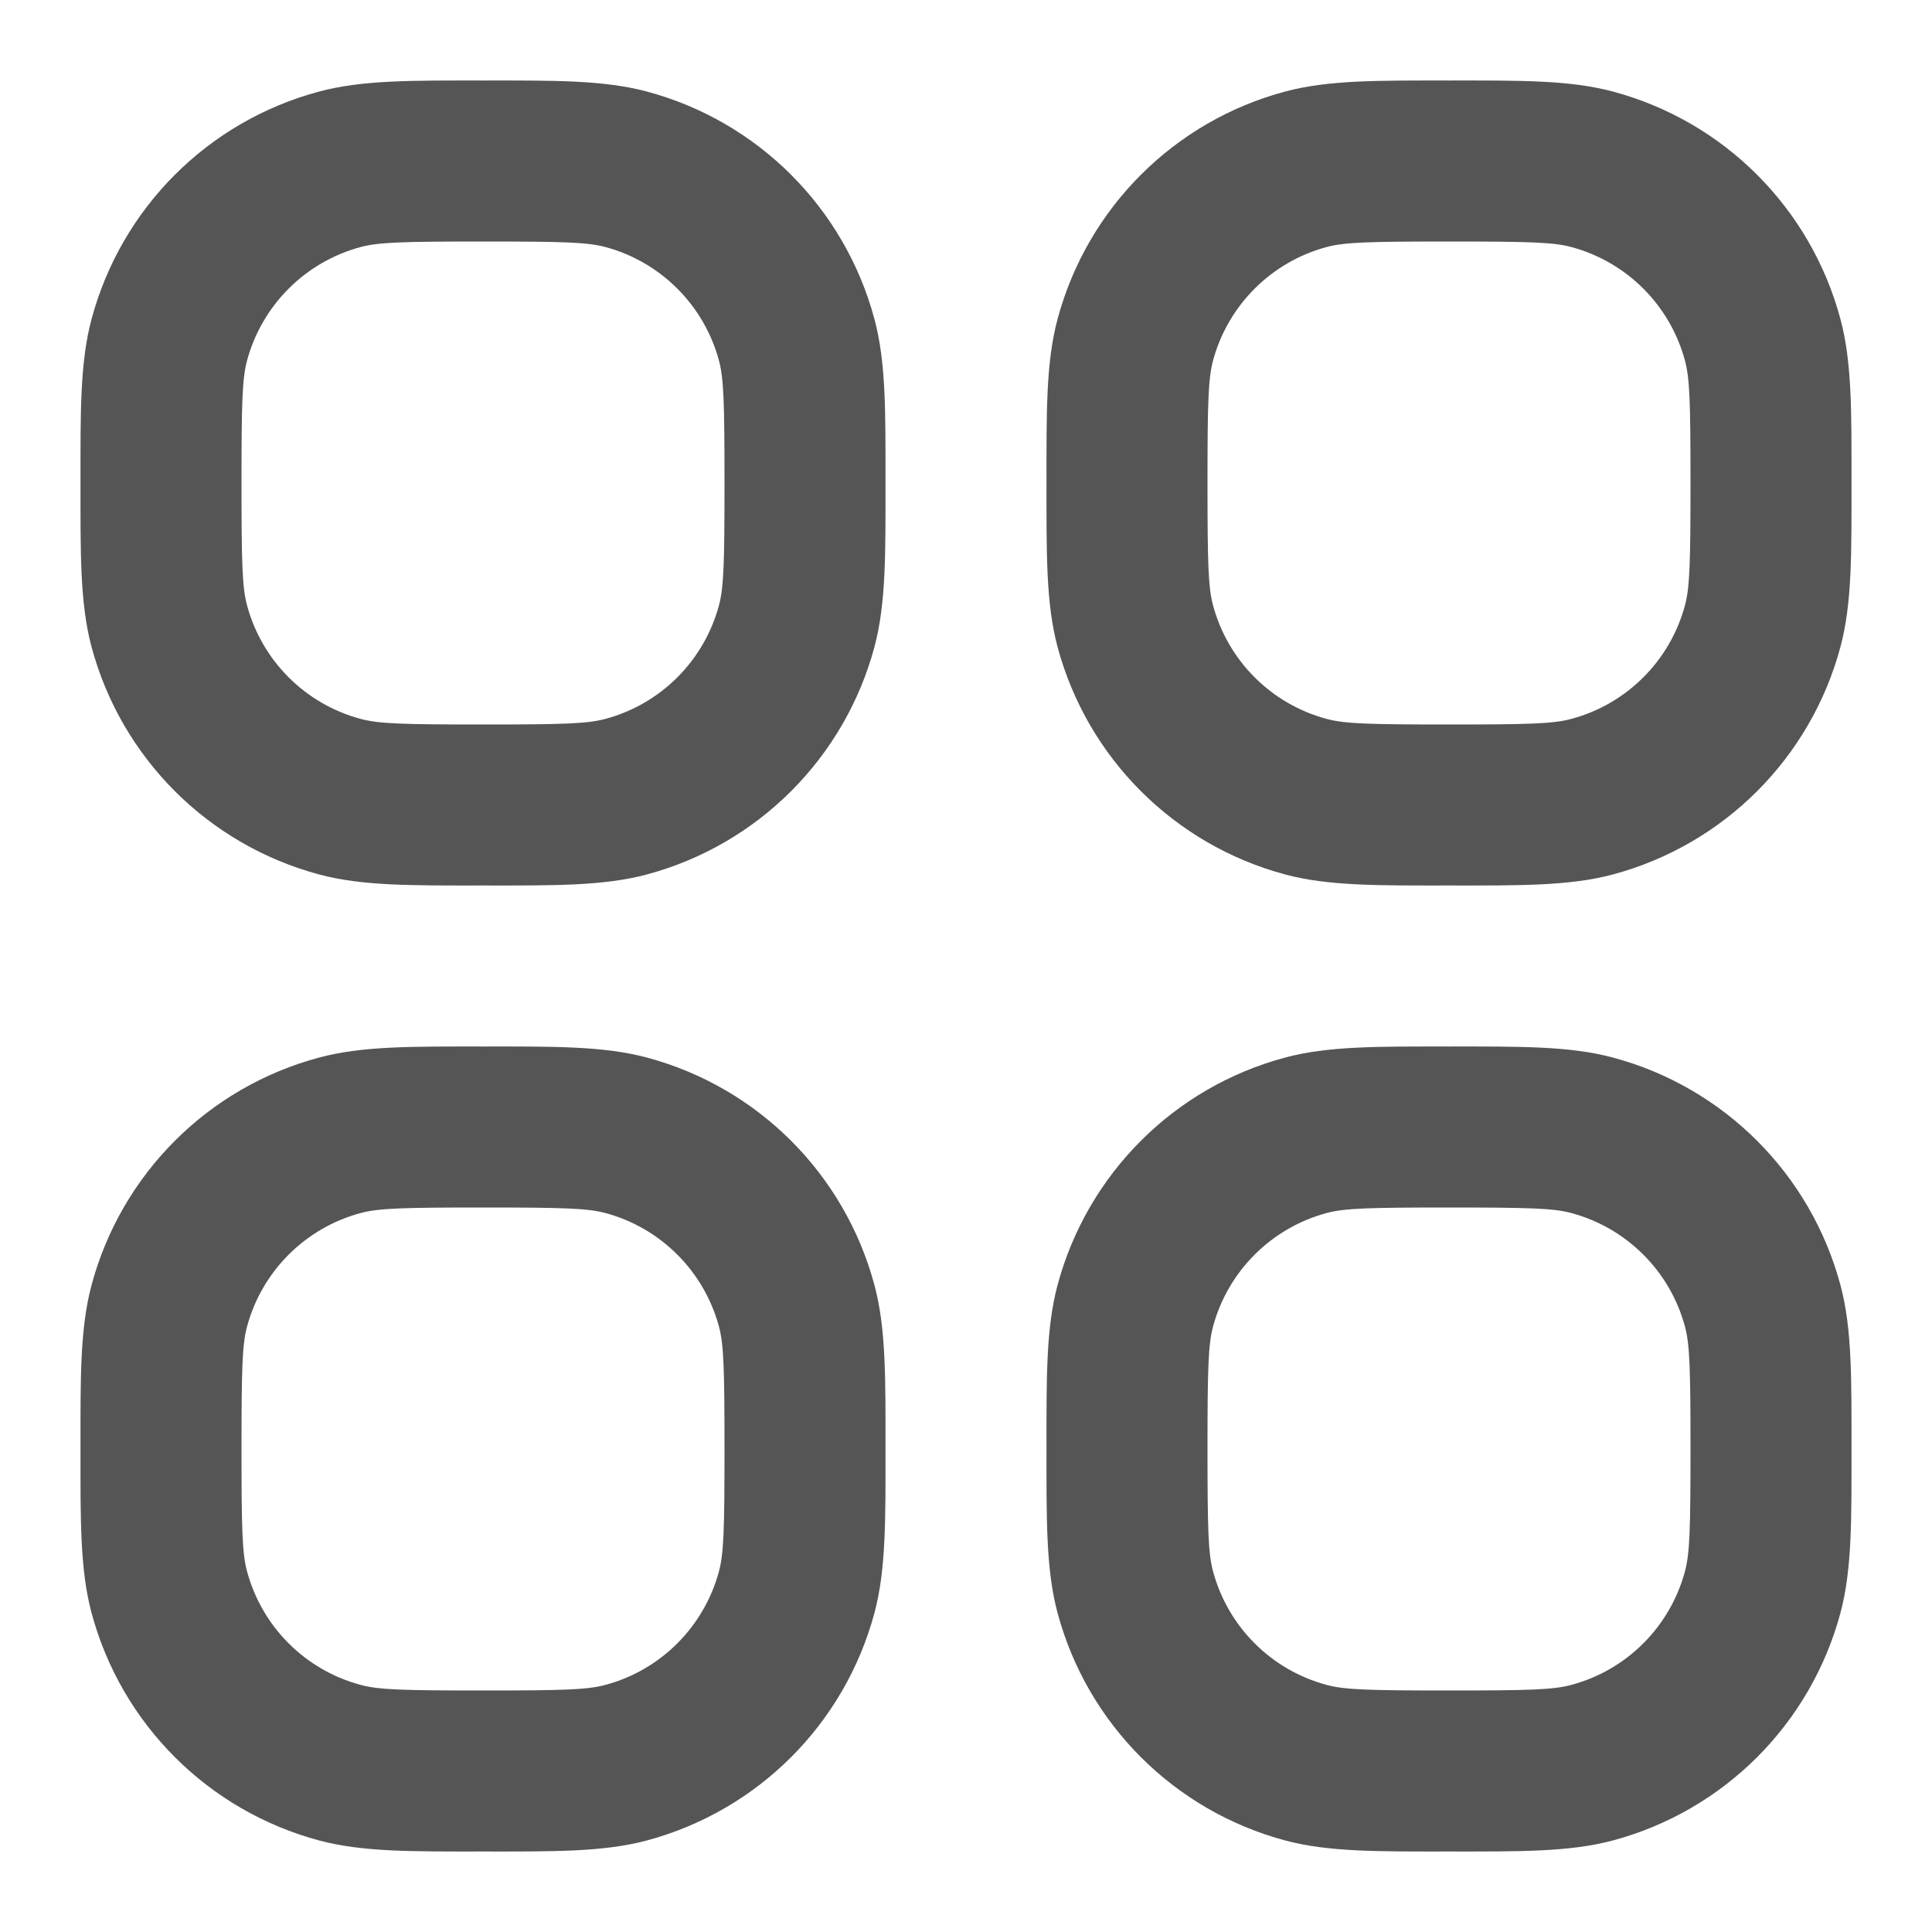
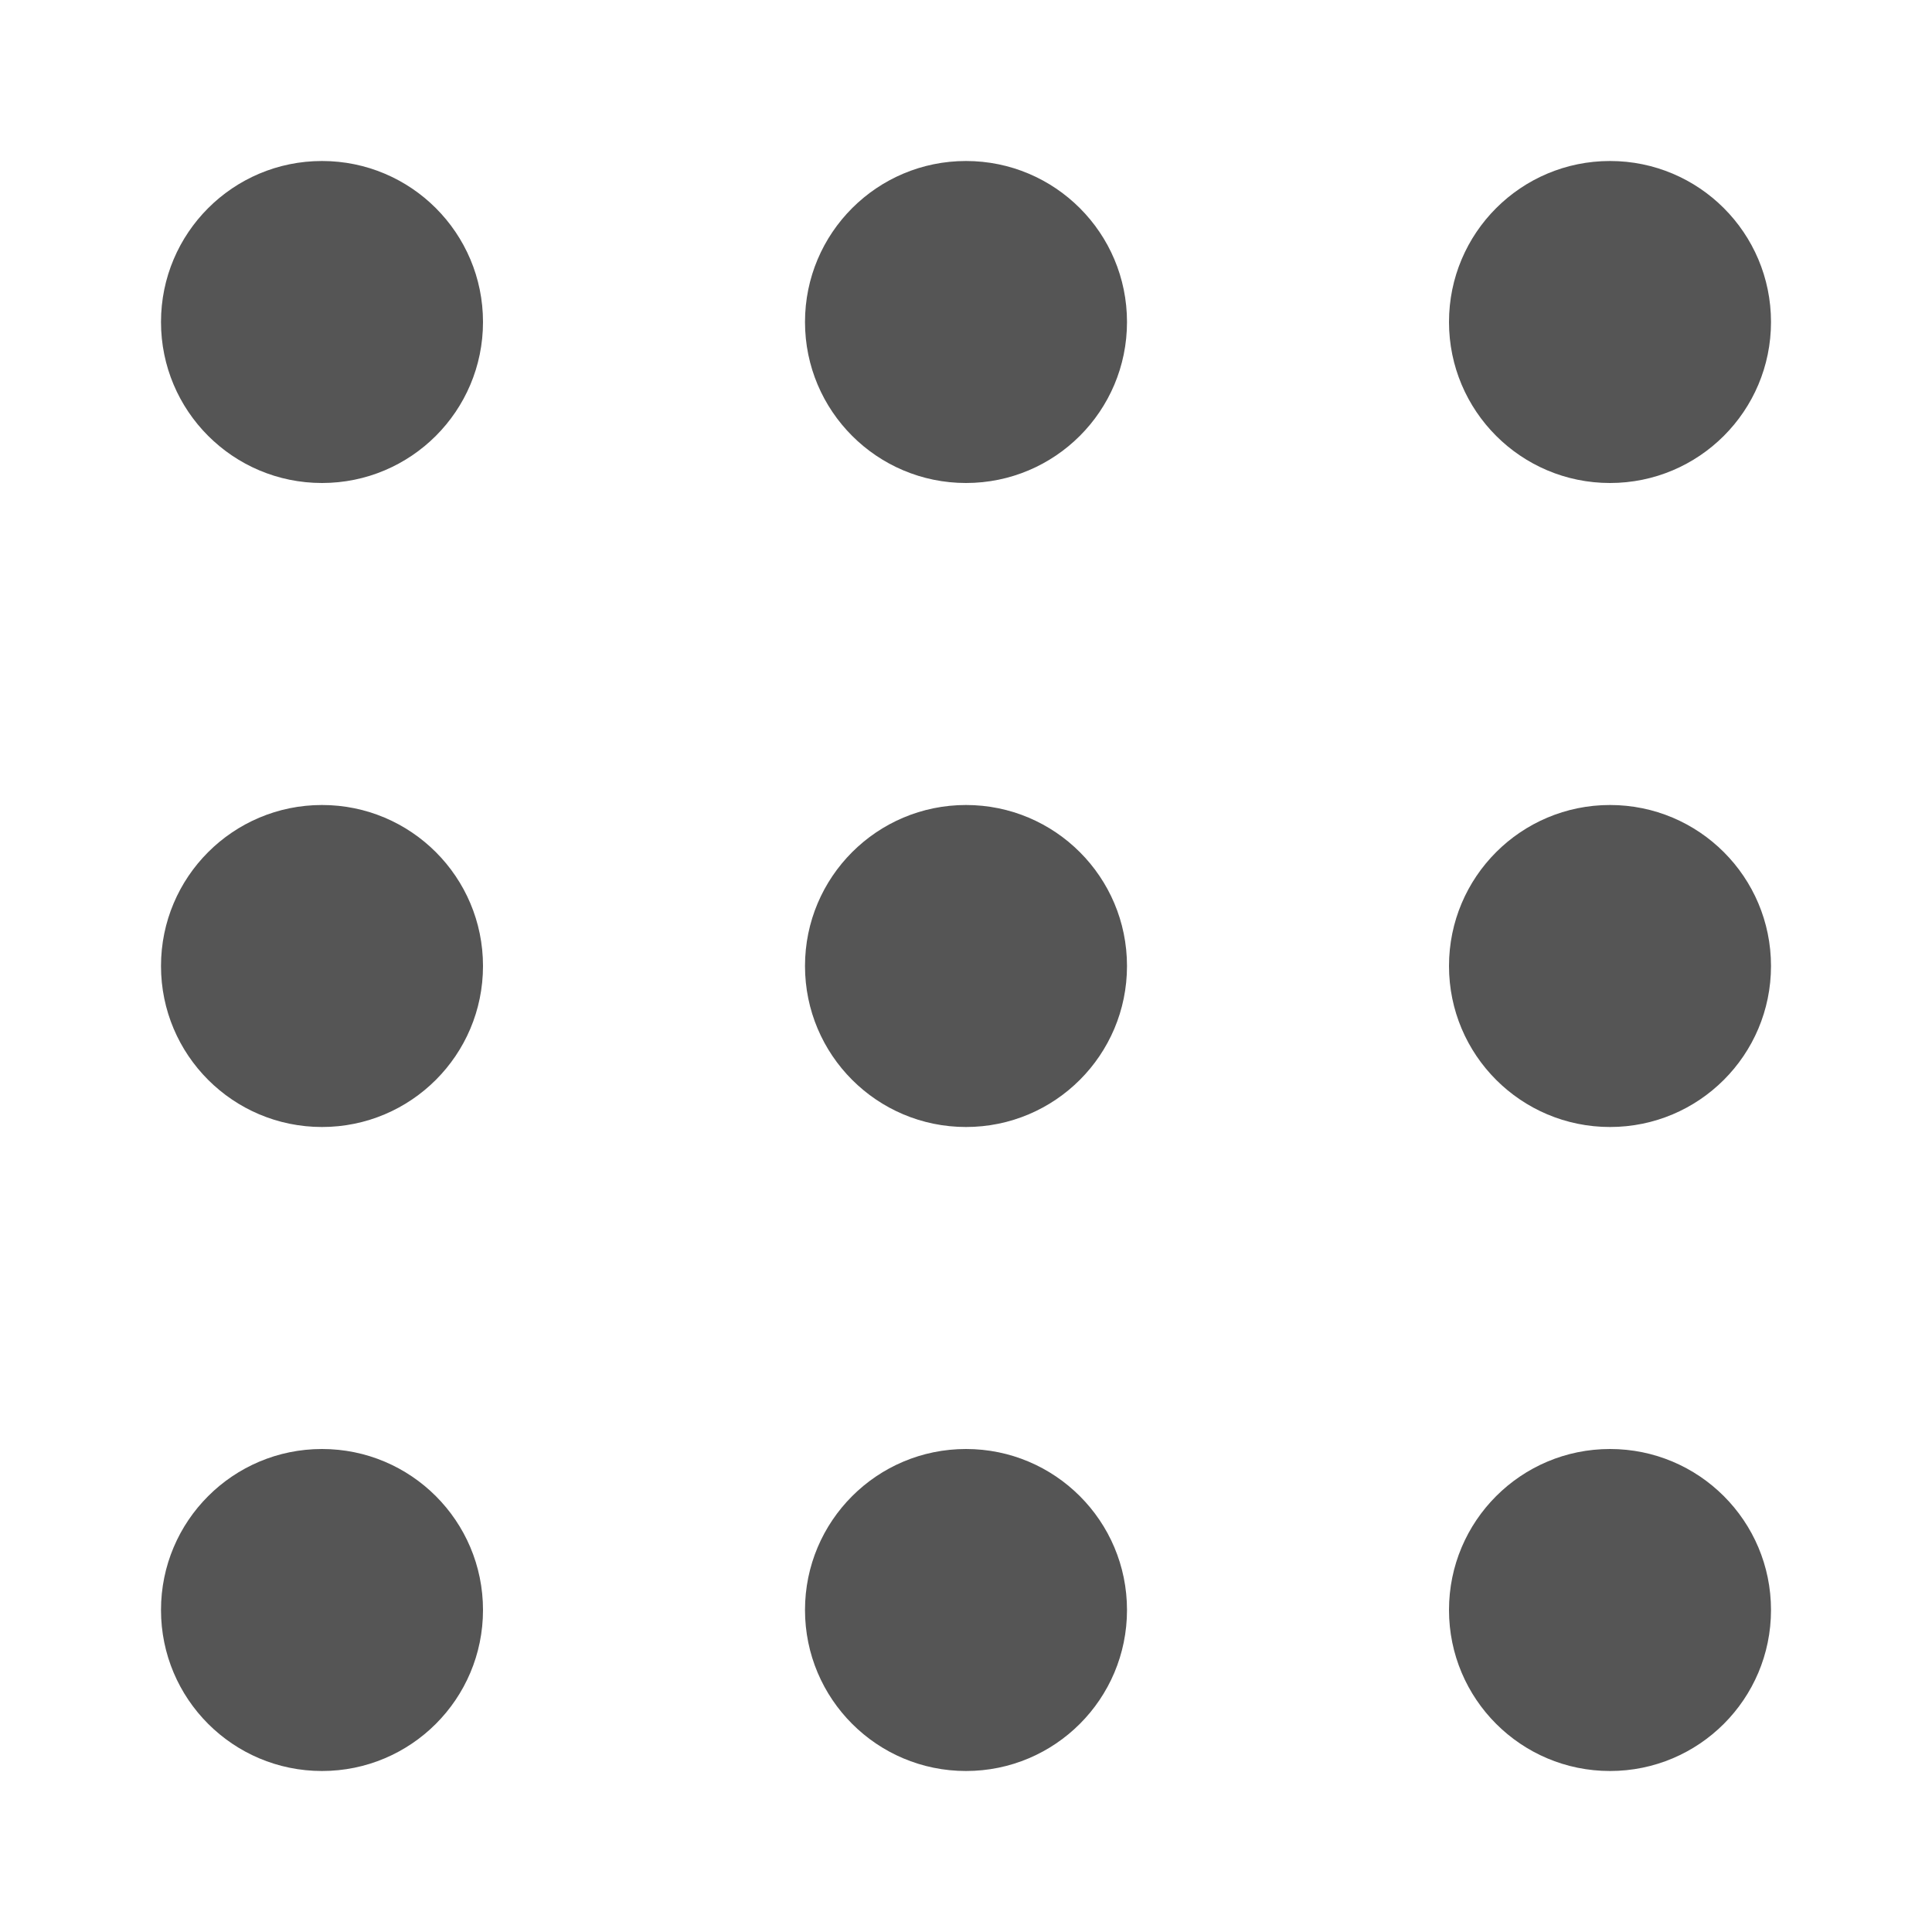
<svg xmlns="http://www.w3.org/2000/svg" width="24" height="24" viewBox="0 0 24 24" fill="none">
-   <path fill-rule="evenodd" clip-rule="evenodd" d="M6 13C6.865 13 7.494 12.992 8.035 13.137C9.415 13.506 10.493 14.584 10.863 15.965C11.008 16.505 11 17.134 11 18C11 18.865 11.008 19.494 10.863 20.035C10.493 21.415 9.415 22.493 8.035 22.863C7.494 23.008 6.865 23 6 23C5.134 23 4.505 23.008 3.965 22.863C2.584 22.493 1.507 21.415 1.137 20.035C0.992 19.494 1 18.865 1 18C1 17.134 0.992 16.505 1.137 15.965C1.507 14.584 2.584 13.506 3.965 13.137C4.505 12.992 5.134 13 6 13ZM6 15C5.006 15 4.705 15.009 4.482 15.068C3.792 15.253 3.253 15.792 3.068 16.482C3.009 16.704 3 17.006 3 18C3 18.994 3.009 19.295 3.068 19.517C3.253 20.208 3.792 20.747 4.482 20.931C4.705 20.991 5.006 21 6 21C6.994 21 7.295 20.991 7.518 20.931C8.208 20.747 8.747 20.208 8.932 19.517C8.991 19.295 9 18.994 9 18C9 17.006 8.991 16.704 8.932 16.482C8.747 15.792 8.208 15.253 7.518 15.068C7.295 15.009 6.994 15 6 15Z" fill="#555555" />
-   <path fill-rule="evenodd" clip-rule="evenodd" d="M18 13C18.866 13 19.494 12.992 20.035 13.137C21.415 13.506 22.493 14.584 22.863 15.965C23.008 16.505 23 17.134 23 18C23 18.865 23.008 19.494 22.863 20.035C22.493 21.415 21.416 22.493 20.035 22.863C19.494 23.008 18.866 23 18 23C17.134 23 16.506 23.008 15.965 22.863C14.585 22.493 13.507 21.415 13.137 20.035C12.992 19.494 13 18.865 13 18C13 17.134 12.992 16.505 13.137 15.965C13.507 14.584 14.585 13.506 15.965 13.137C16.506 12.992 17.134 13 18 13ZM18 15C17.006 15 16.705 15.009 16.482 15.068C15.792 15.253 15.253 15.792 15.068 16.482C15.009 16.704 15 17.006 15 18C15 18.994 15.009 19.295 15.068 19.517C15.253 20.208 15.792 20.747 16.482 20.931C16.705 20.991 17.006 21 18 21C18.994 21 19.295 20.991 19.517 20.931C20.208 20.747 20.747 20.208 20.932 19.517C20.991 19.295 21 18.994 21 18C21 17.006 20.991 16.704 20.932 16.482C20.747 15.792 20.208 15.253 19.517 15.068C19.295 15.009 18.994 15 18 15Z" fill="#555555" />
-   <path fill-rule="evenodd" clip-rule="evenodd" d="M6 1C6.865 1 7.494 0.992 8.035 1.137C9.415 1.506 10.493 2.584 10.863 3.965C11.008 4.505 11 5.134 11 6C11 6.865 11.008 7.494 10.863 8.035C10.493 9.415 9.415 10.493 8.035 10.863C7.494 11.008 6.865 11 6 11C5.134 11 4.505 11.008 3.965 10.863C2.584 10.493 1.507 9.415 1.137 8.035C0.992 7.494 1 6.865 1 6C1 5.134 0.992 4.505 1.137 3.965C1.507 2.584 2.584 1.506 3.965 1.137C4.505 0.992 5.134 1 6 1ZM6 3C5.006 3 4.705 3.009 4.482 3.068C3.792 3.253 3.253 3.792 3.068 4.482C3.009 4.705 3 5.006 3 6C3 6.994 3.009 7.295 3.068 7.517C3.253 8.208 3.792 8.747 4.482 8.931C4.705 8.991 5.006 9 6 9C6.994 9 7.295 8.991 7.518 8.931C8.208 8.747 8.747 8.208 8.932 7.517C8.991 7.295 9 6.994 9 6C9 5.006 8.991 4.705 8.932 4.482C8.747 3.792 8.208 3.253 7.518 3.068C7.295 3.009 6.994 3 6 3Z" fill="#555555" />
-   <path fill-rule="evenodd" clip-rule="evenodd" d="M18 1C18.866 1 19.494 0.992 20.035 1.137C21.415 1.506 22.493 2.584 22.863 3.965C23.008 4.505 23 5.134 23 6C23 6.865 23.008 7.494 22.863 8.035C22.493 9.415 21.416 10.493 20.035 10.863C19.494 11.008 18.866 11 18 11C17.134 11 16.506 11.008 15.965 10.863C14.585 10.493 13.507 9.415 13.137 8.035C12.992 7.494 13 6.865 13 6C13 5.134 12.992 4.505 13.137 3.965C13.507 2.584 14.585 1.506 15.965 1.137C16.506 0.992 17.134 1 18 1ZM18 3C17.006 3 16.705 3.009 16.482 3.068C15.792 3.253 15.253 3.792 15.068 4.482C15.009 4.705 15 5.006 15 6C15 6.994 15.009 7.295 15.068 7.517C15.253 8.208 15.792 8.747 16.482 8.931C16.705 8.991 17.006 9 18 9C18.994 9 19.295 8.991 19.517 8.931C20.208 8.747 20.747 8.208 20.932 7.517C20.991 7.295 21 6.994 21 6C21 5.006 20.991 4.705 20.932 4.482C20.747 3.792 20.208 3.253 19.517 3.068C19.295 3.009 18.994 3 18 3Z" fill="#555555" />
+   <path d="M4 18C5.105 18 6 18.895 6 20C6 21.105 5.105 22 4 22C2.895 22 2 21.105 2 20C2 18.895 2.895 18 4 18Z" fill="#555555" />
+   <path d="M12 18C13.105 18 14 18.895 14 20C14 21.105 13.105 22 12 22C10.895 22 10 21.105 10 20C10 18.895 10.895 18 12 18Z" fill="#555555" />
+   <path d="M20 18C21.105 18 22 18.895 22 20C22 21.105 21.105 22 20 22C18.895 22 18 21.105 18 20C18 18.895 18.895 18 20 18Z" fill="#555555" />
+   <path d="M4 10C5.105 10 6 10.895 6 12C6 13.105 5.105 14 4 14C2.895 14 2 13.105 2 12C2 10.895 2.895 10 4 10Z" fill="#555555" />
+   <path d="M12 10C13.105 10 14 10.895 14 12C14 13.105 13.105 14 12 14C10.895 14 10 13.105 10 12C10 10.895 10.895 10 12 10Z" fill="#555555" />
+   <path d="M20 10C21.105 10 22 10.895 22 12C22 13.105 21.105 14 20 14C18.895 14 18 13.105 18 12C18 10.895 18.895 10 20 10Z" fill="#555555" />
+   <path d="M4 2C5.105 2 6 2.895 6 4C6 5.105 5.105 6 4 6C2.895 6 2 5.105 2 4C2 2.895 2.895 2 4 2Z" fill="#555555" />
+   <path d="M12 2C13.105 2 14 2.895 14 4C14 5.105 13.105 6 12 6C10.895 6 10 5.105 10 4C10 2.895 10.895 2 12 2Z" fill="#555555" />
+   <path d="M20 2C21.105 2 22 2.895 22 4C22 5.105 21.105 6 20 6C18.895 6 18 5.105 18 4C18 2.895 18.895 2 20 2Z" fill="#555555" />
</svg>
